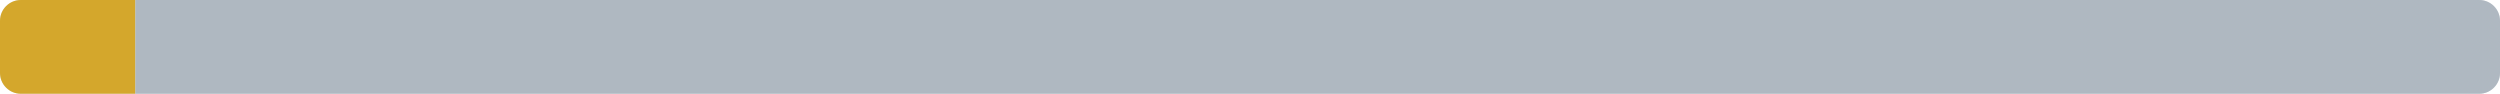
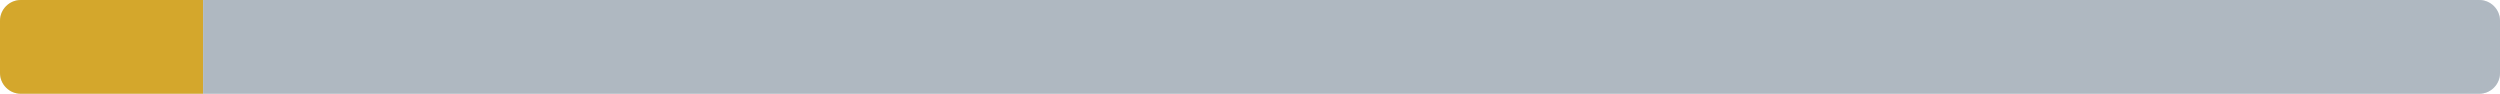
- <svg xmlns="http://www.w3.org/2000/svg" width="480" height="18" viewBox="0 0 480 18" role="img" aria-label="Azure: Azure Verified Modules: 0 ported, 2 partial, 0 blocked, 35 not started of 37 modules">
+ <svg xmlns="http://www.w3.org/2000/svg" width="480" height="18" viewBox="0 0 480 18" role="img" aria-label="Azure: Azure Verified Modules: 0 ported, 3 partial, 0 blocked, 34 not started of 37 modules">
  <clipPath id="r">
    <rect width="480" height="18" rx="4" />
  </clipPath>
  <g clip-path="url(#r)">
    <rect width="480" height="18" fill="#8c959f" fill-opacity="0.25" />
-     <rect x="0" width="26" height="18" fill="#d4a72c" />
-     <rect x="26" width="454" height="18" fill="#afb8c1" />
+     <rect x="0" width="39" height="18" fill="#d4a72c" />
+     <rect x="39" width="441" height="18" fill="#afb8c1" />
  </g>
</svg>
